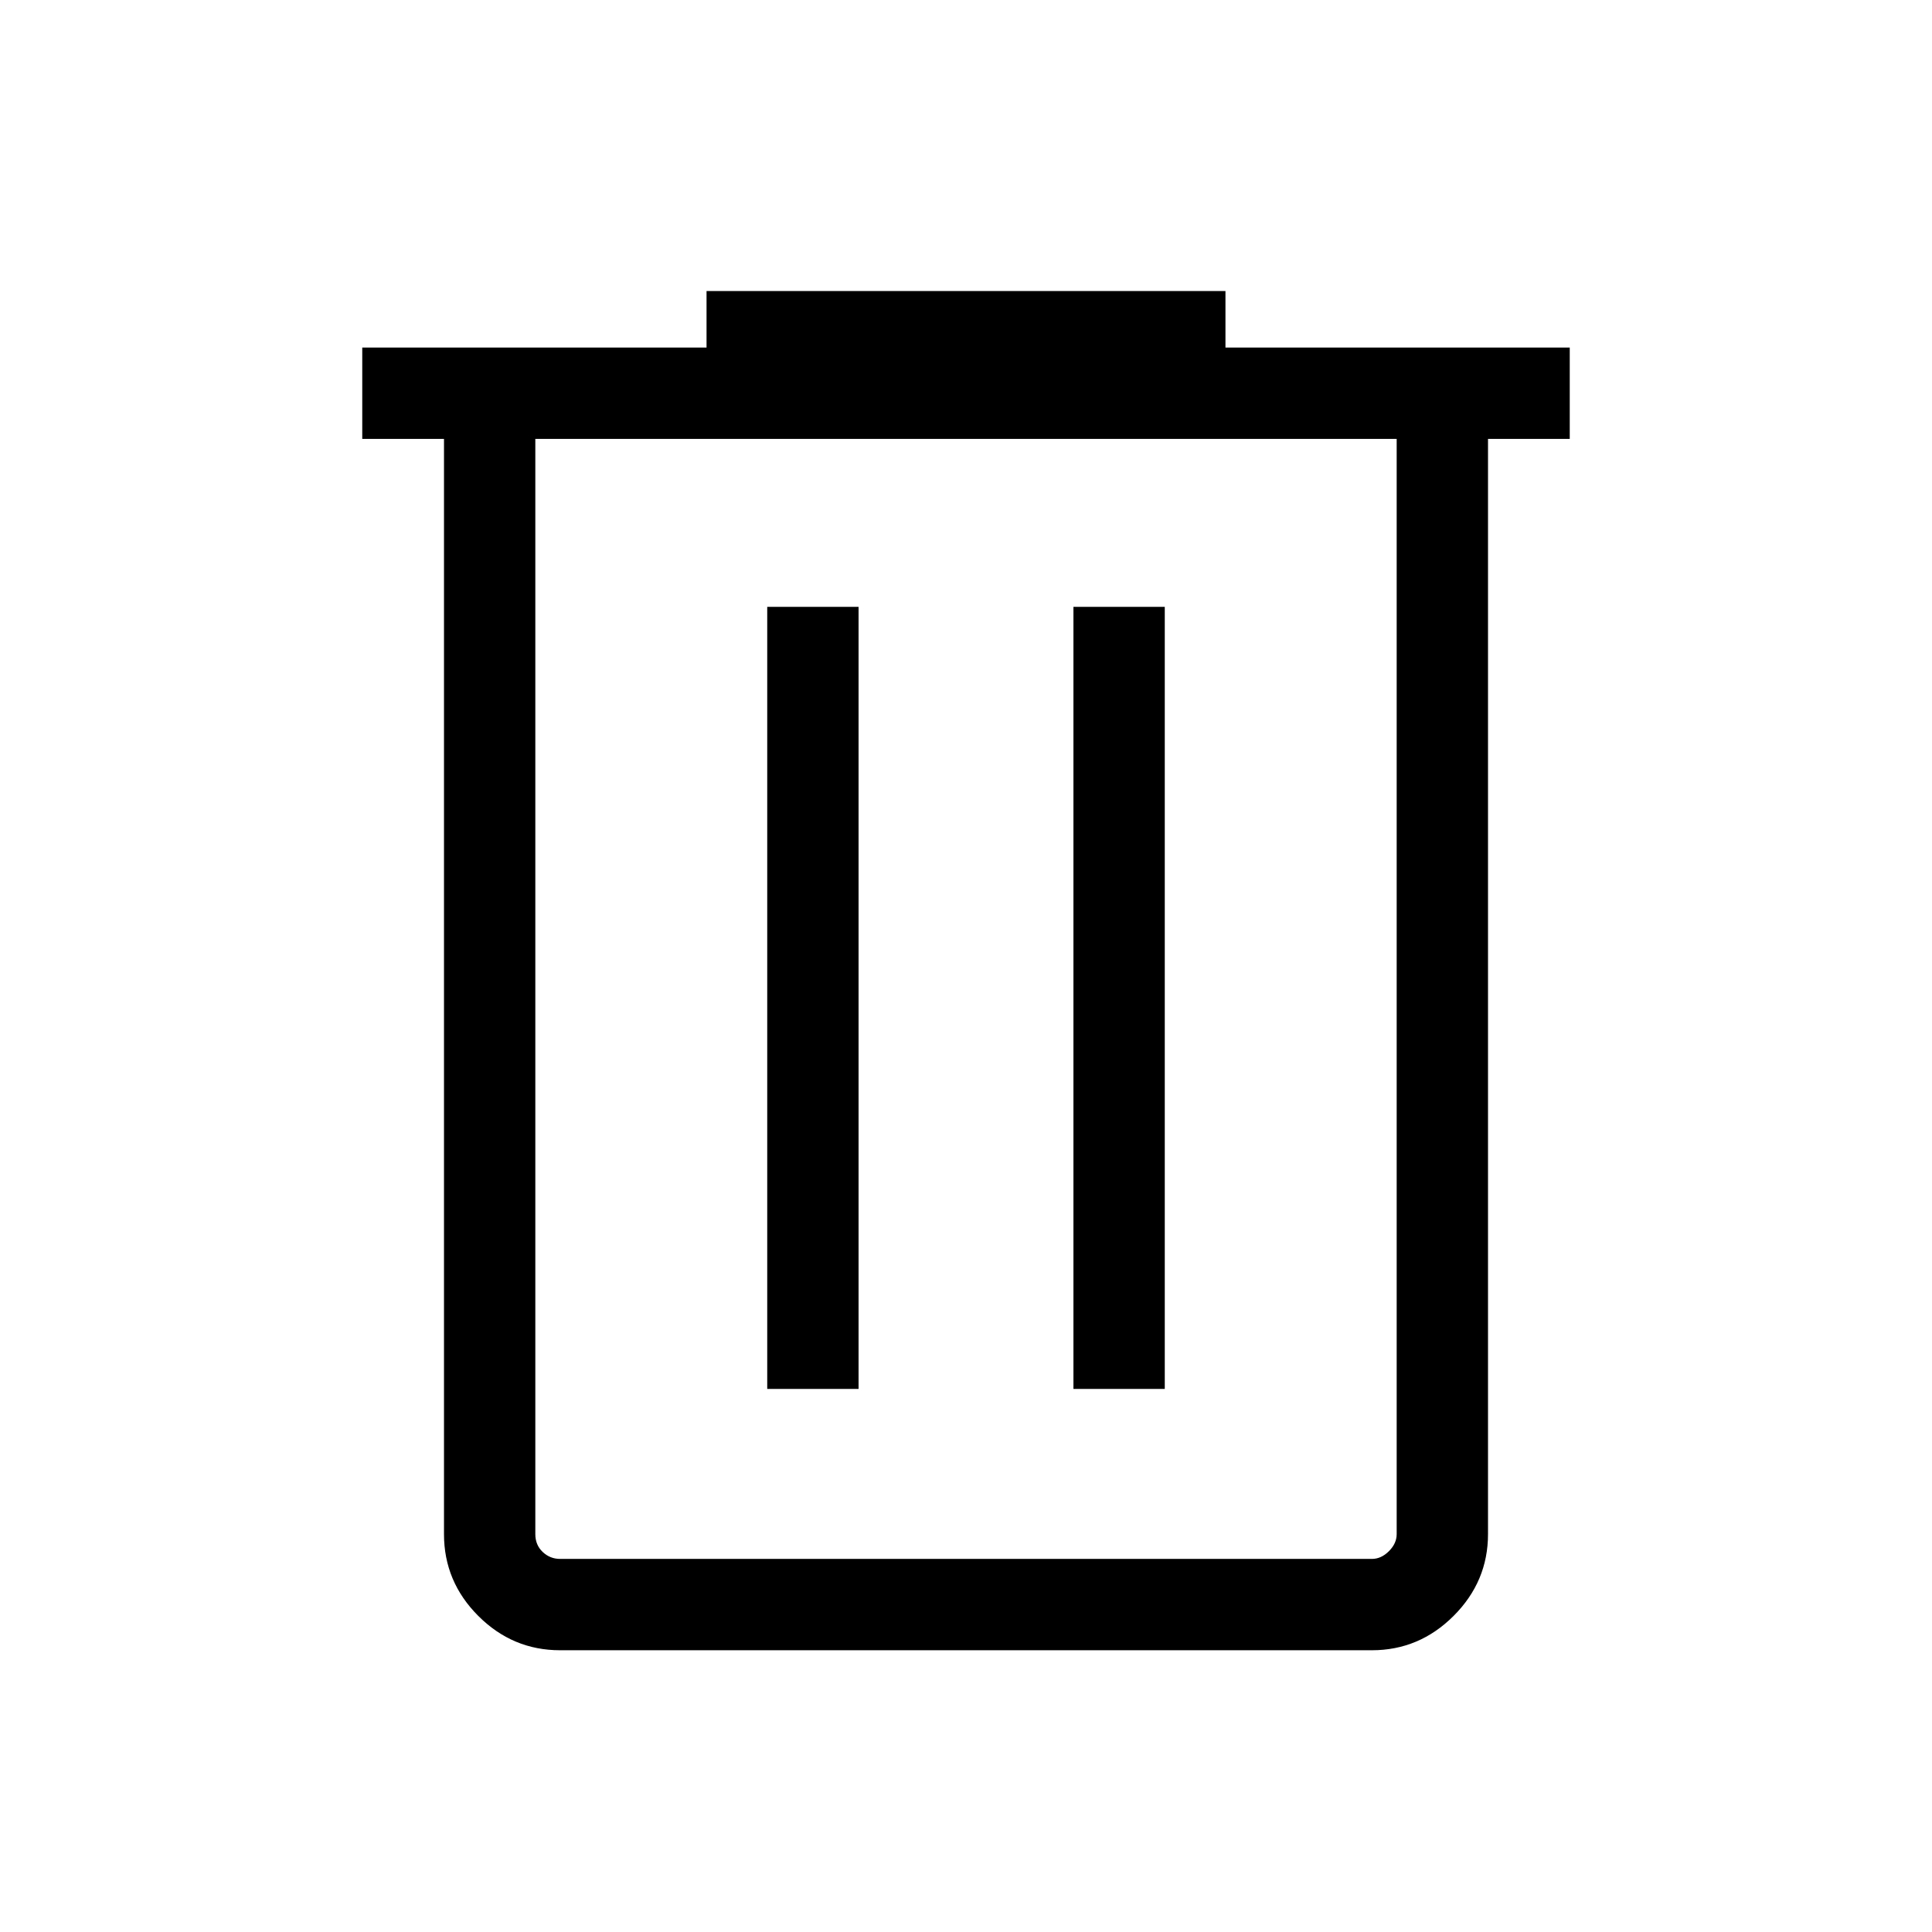
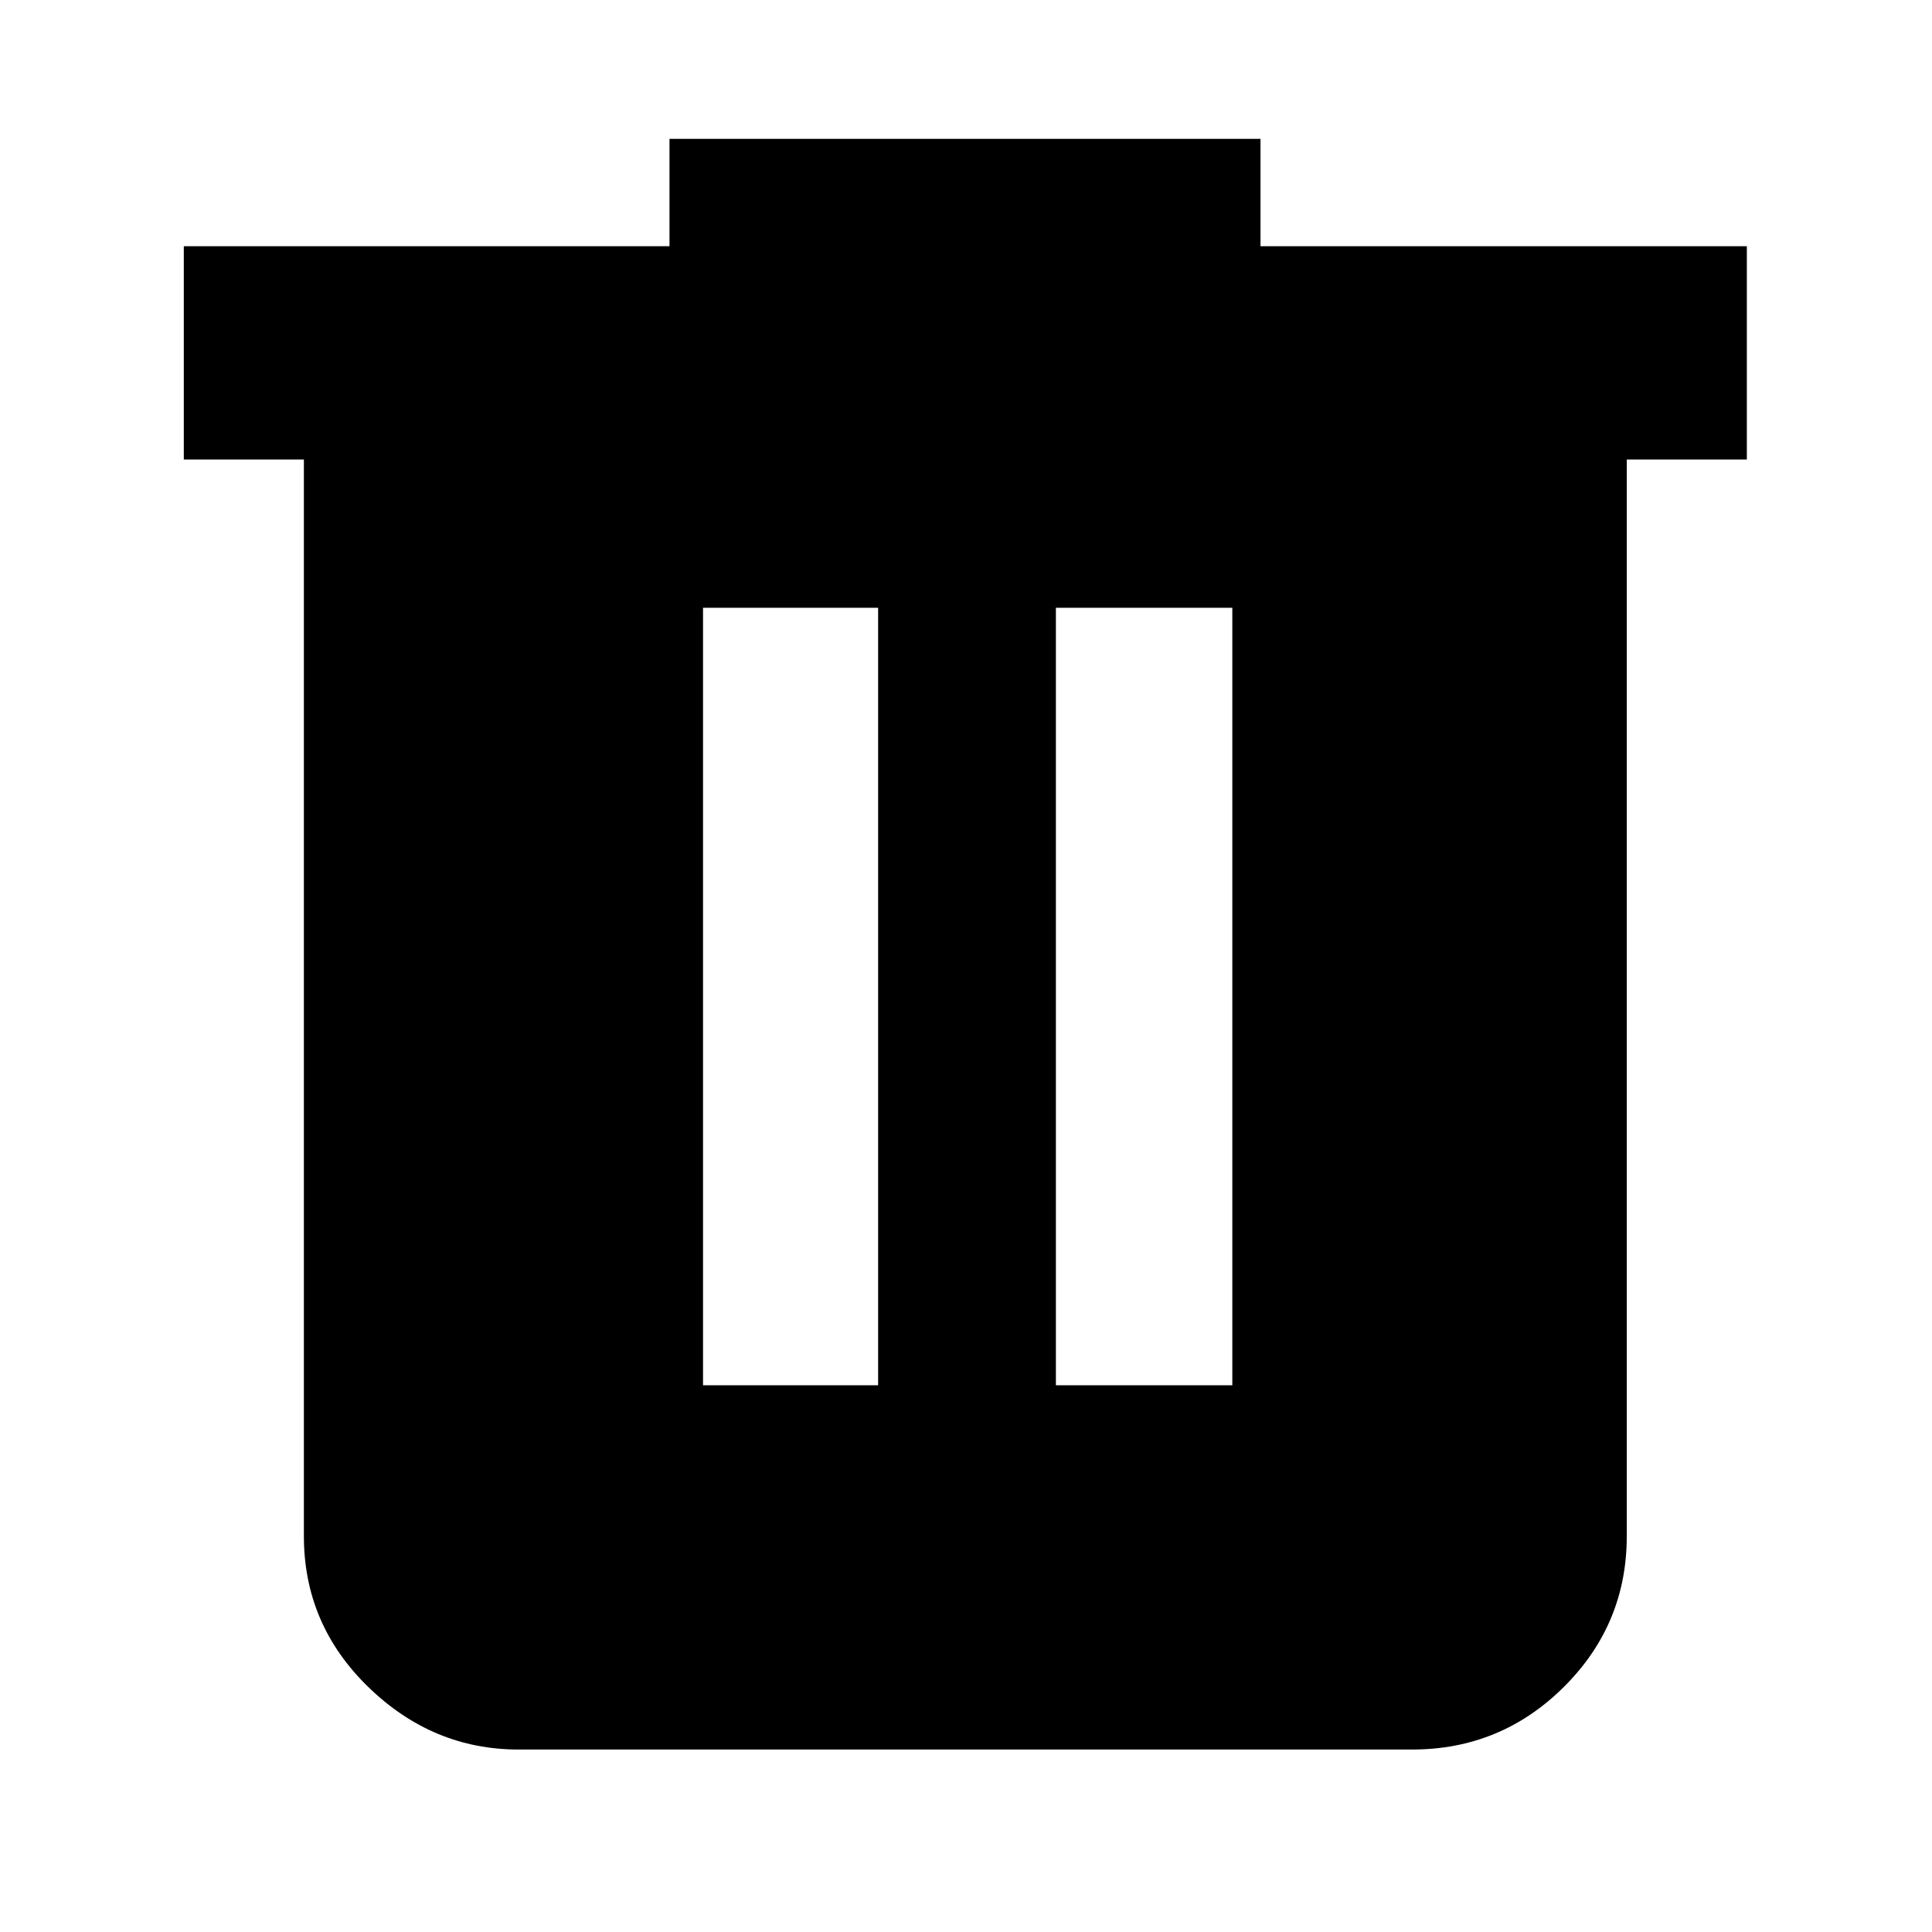
- <svg xmlns="http://www.w3.org/2000/svg" height="48" viewBox="0 -960 960 960" width="48">
-   <path d="M278.309-140.001q-23.596 0-40.644-17.048-17.048-17.049-17.048-40.645v-544.228h-40.616v-45.384h171.076v-28.077h257.846v28.077h171.076v45.384h-40.616v544.228q0 23.529-17.081 40.611-17.082 17.082-40.611 17.082H278.309ZM694-741.922H266v544.228q0 5.385 3.654 8.847 3.655 3.462 8.655 3.462h403.382q4.616 0 8.462-3.846 3.847-3.847 3.847-8.463v-544.228ZM381.232-269.846h45.383v-388.615h-45.383v388.615Zm152.153 0h45.383v-388.615h-45.383v388.615ZM266-741.922V-185.385-741.922Z" />
+ <svg xmlns="http://www.w3.org/2000/svg" height="40" viewBox="0 -960 960 960" width="40">
+   <path d="M257.666-90.667q-42.699 0-74.682-31.087-31.983-31.088-31.983-74.912v-535.001H91.334v-105.999h241.333v-53.333h293.666v53.333h241.666v105.999h-59.666v535.001q0 43.824-31.283 74.912-31.283 31.087-75.383 31.087H257.666Zm91.668-180.999h86.999V-658h-86.999v386.334Zm175.333 0h87.666V-658h-87.666v386.334Z" />
</svg>
